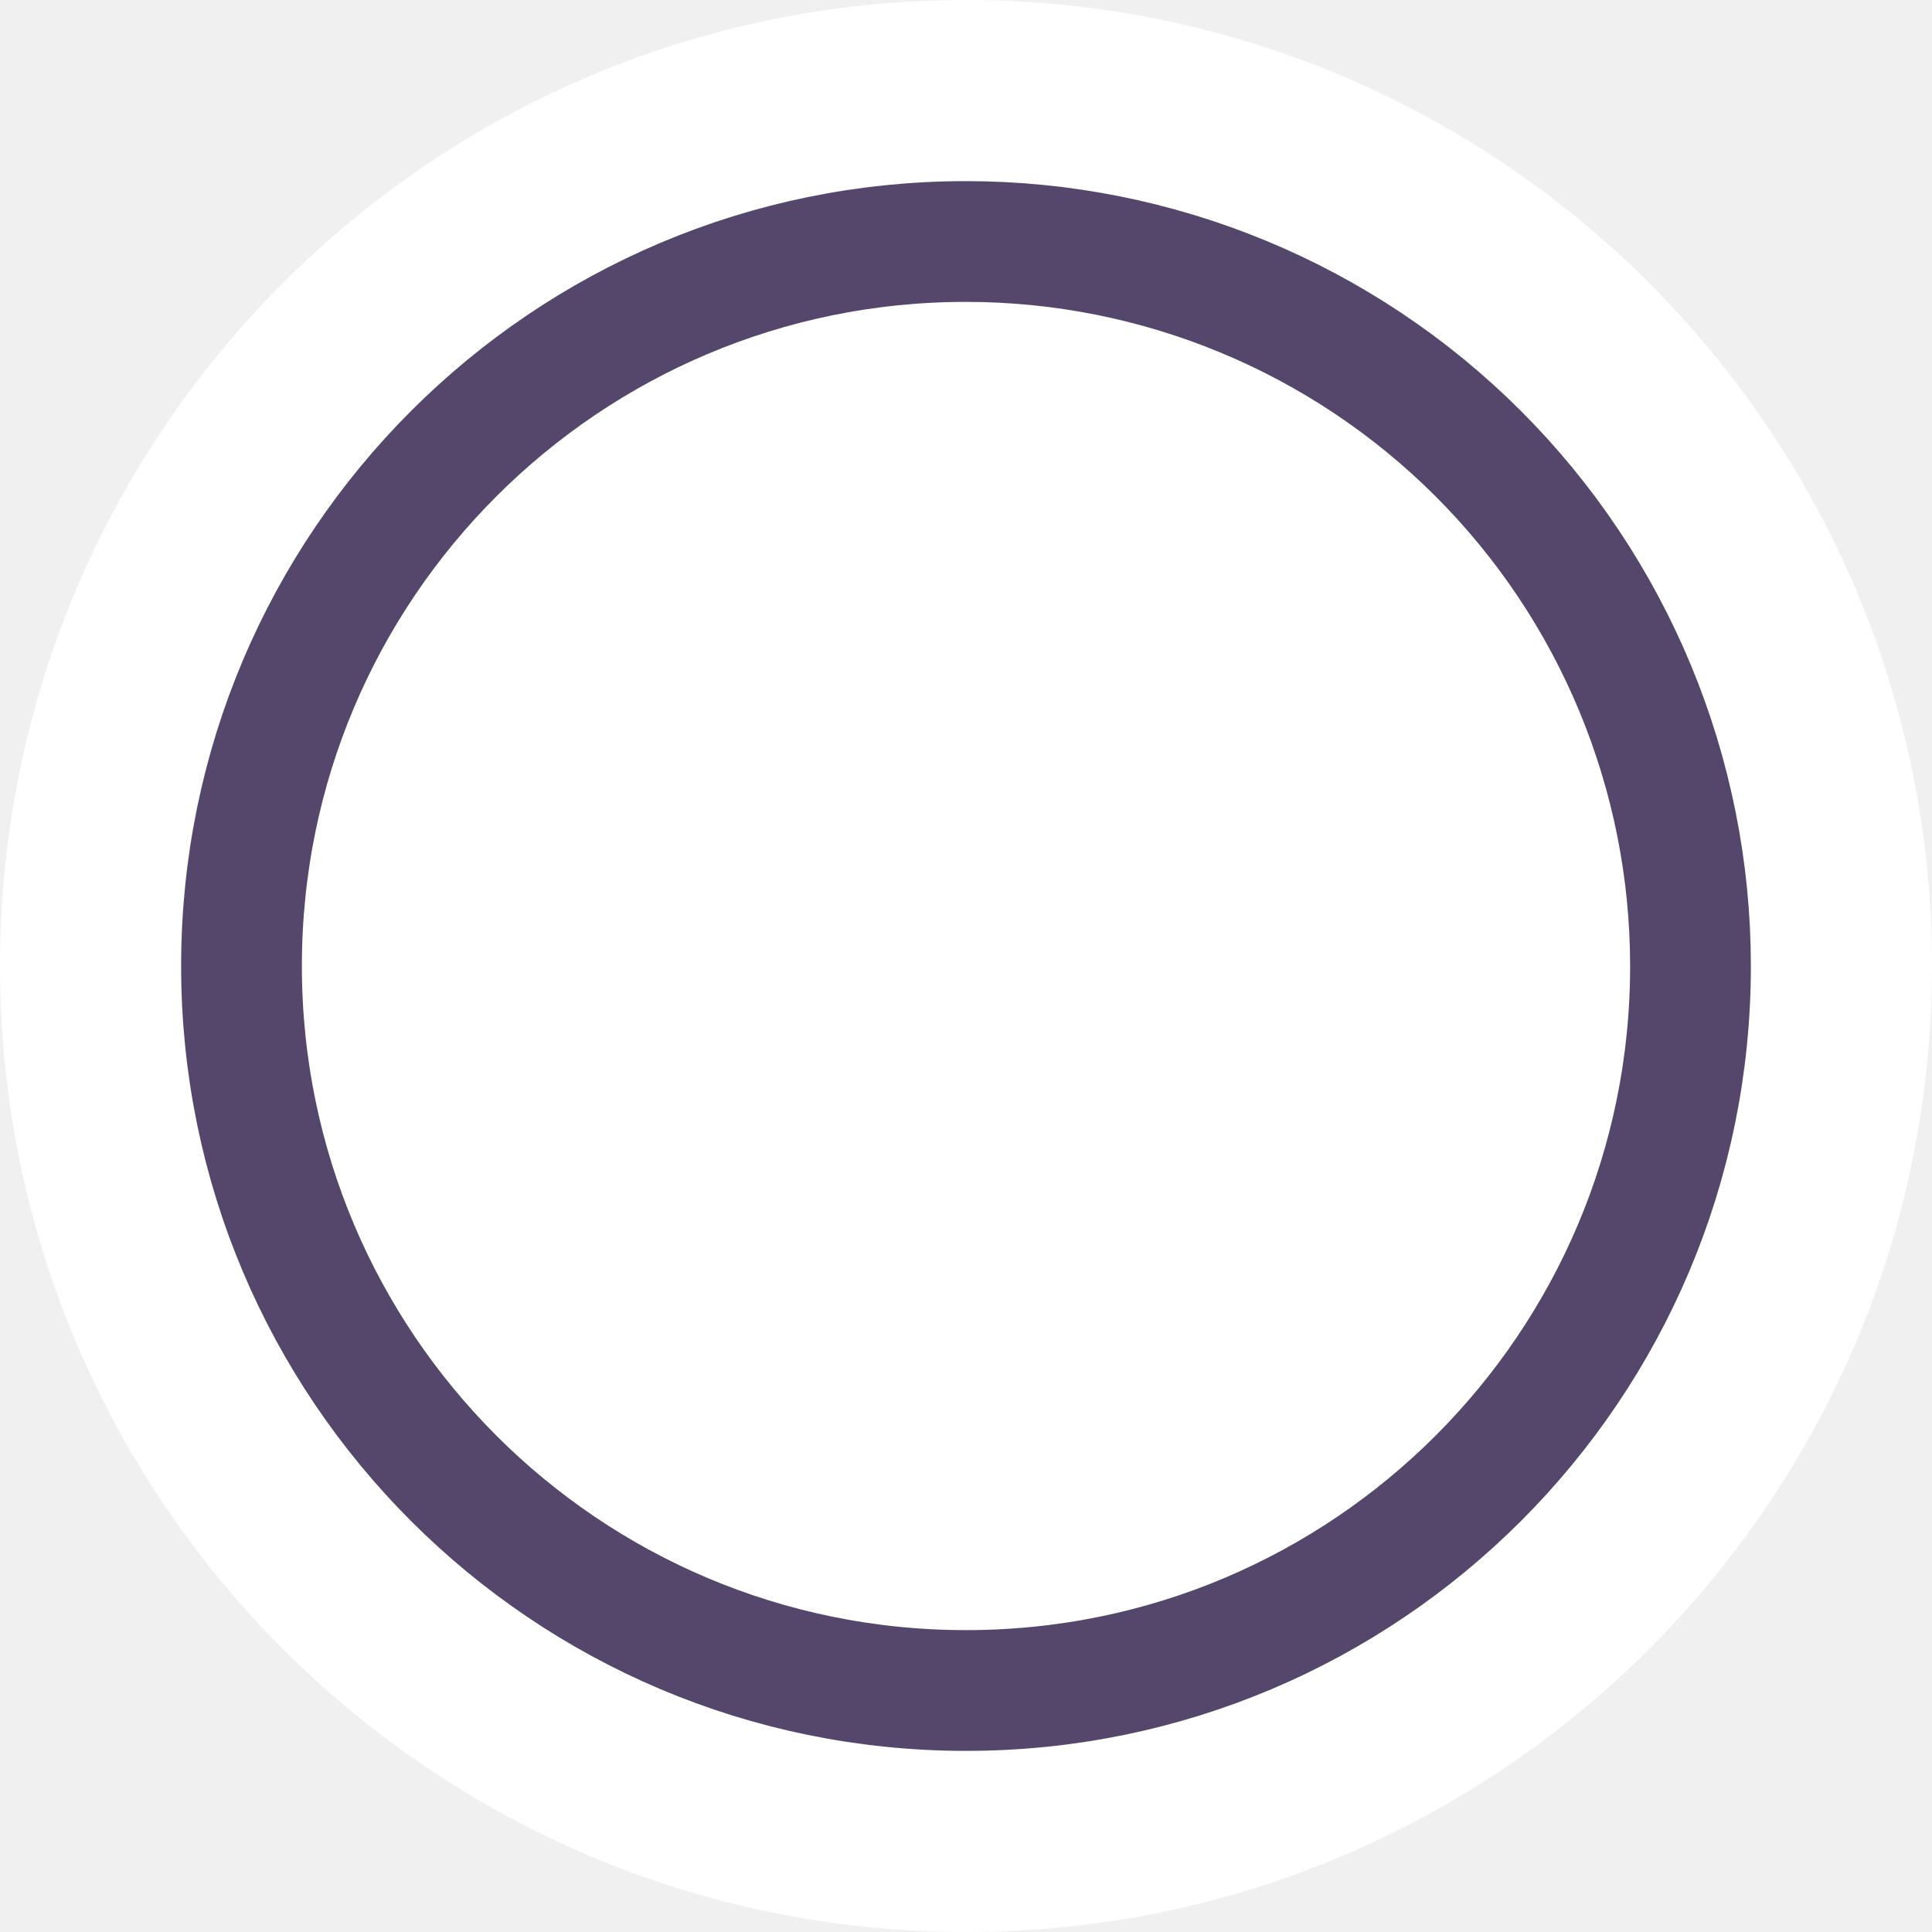
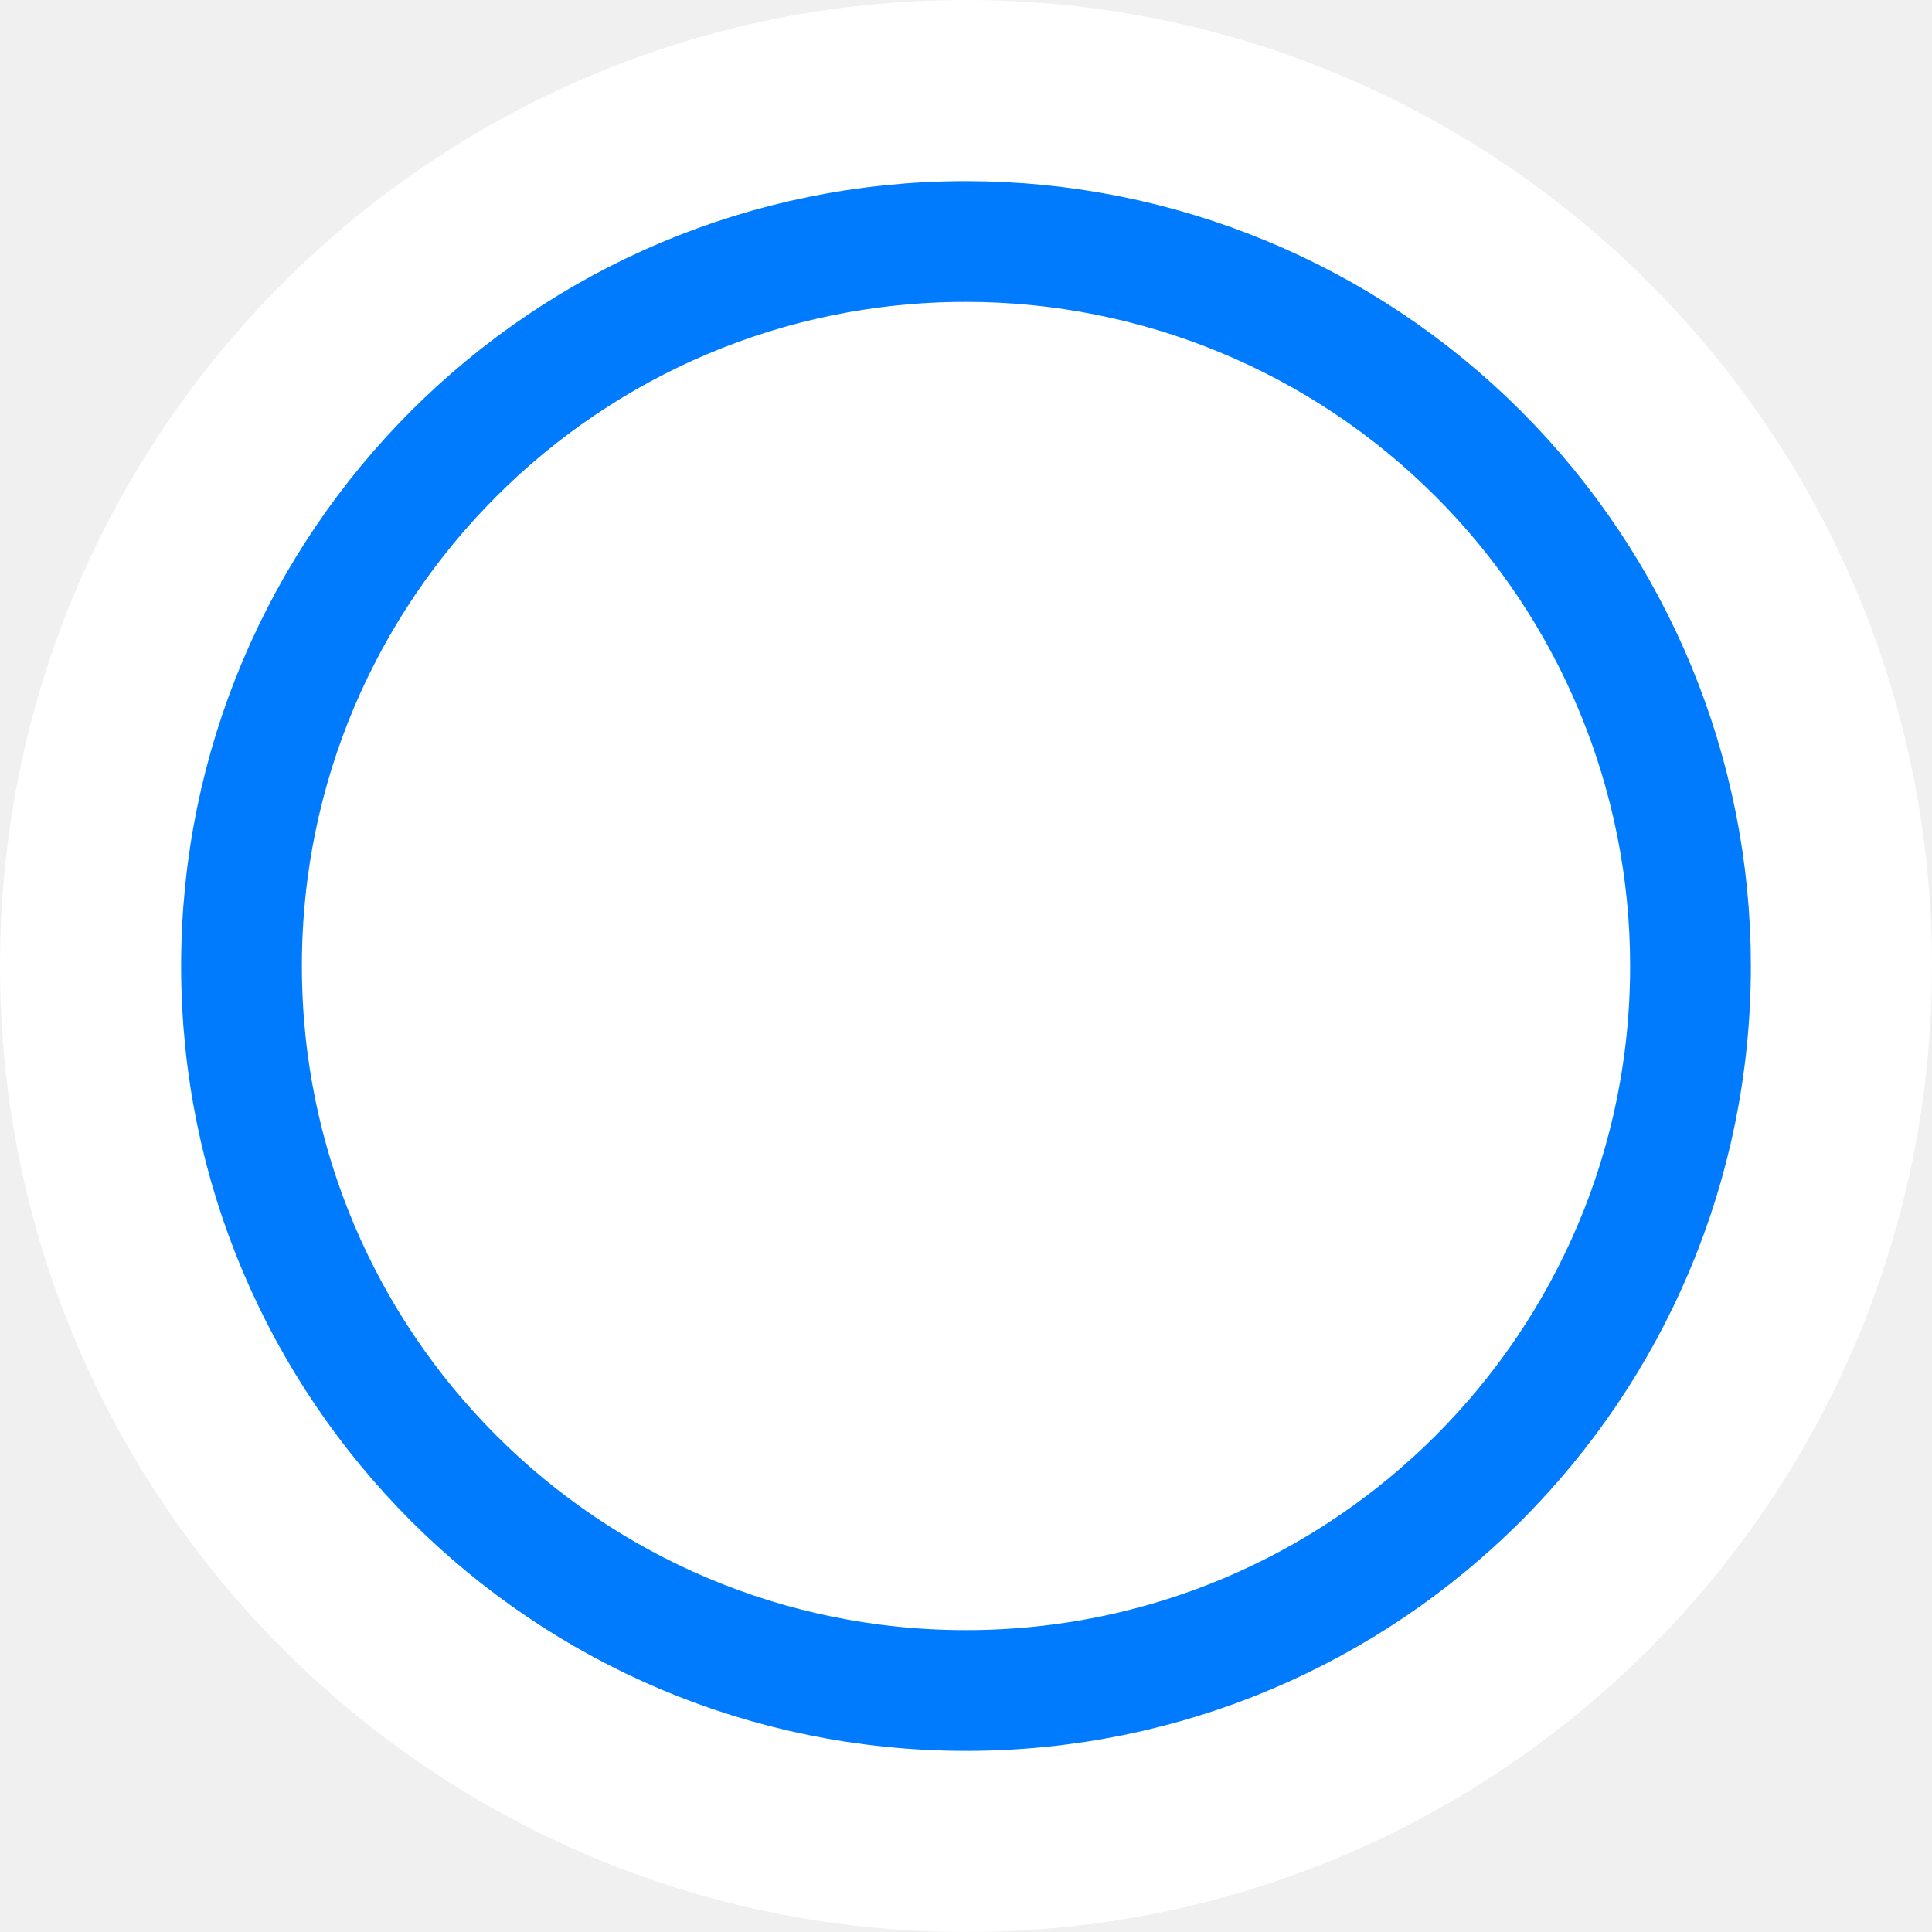
- <svg xmlns="http://www.w3.org/2000/svg" width="24px" height="24px" viewBox="0 0 24 24" version="1.1">
-   <g id="Top-BarTheme-Copy" stroke="none" stroke-width="1" fill="none" fill-rule="evenodd">
-     <circle id="Oval" fill="#FFFFFF" fill-rule="nonzero" cx="12" cy="12" r="12" />
-     <path d="M12,3 C7.029,3 3,7.029 3,12 C3,16.971 7.029,21 12,21 C16.971,21 21,16.971 21,12 C21,9.613 20.052,7.324 18.364,5.636 C16.676,3.948 14.387,3 12,3 Z" id="Path_18926" stroke="#55476C" stroke-width="1.5" fill="#FFFFFF" fill-rule="nonzero" />
+ <svg xmlns="http://www.w3.org/2000/svg" version="1.1" id="Layer_1" x="0px" y="0px" width="24px" height="24px" viewBox="0 0 24 24" enable-background="new 0 0 24 24" xml:space="preserve">
+   <g id="Top-BarTheme-Copy">
+     <circle id="Oval" fill="#FFFFFF" cx="12" cy="12" r="12" />
+     <path id="Path_18926" fill="#FFFFFF" stroke="#007BFE" stroke-width="1.5" d="M12,3c-4.971,0-9,4.029-9,9s4.029,9,9,9s9-4.029,9-9   c0-2.387-0.948-4.676-2.637-6.364C16.676,3.948,14.387,3,12,3z" />
  </g>
</svg>
